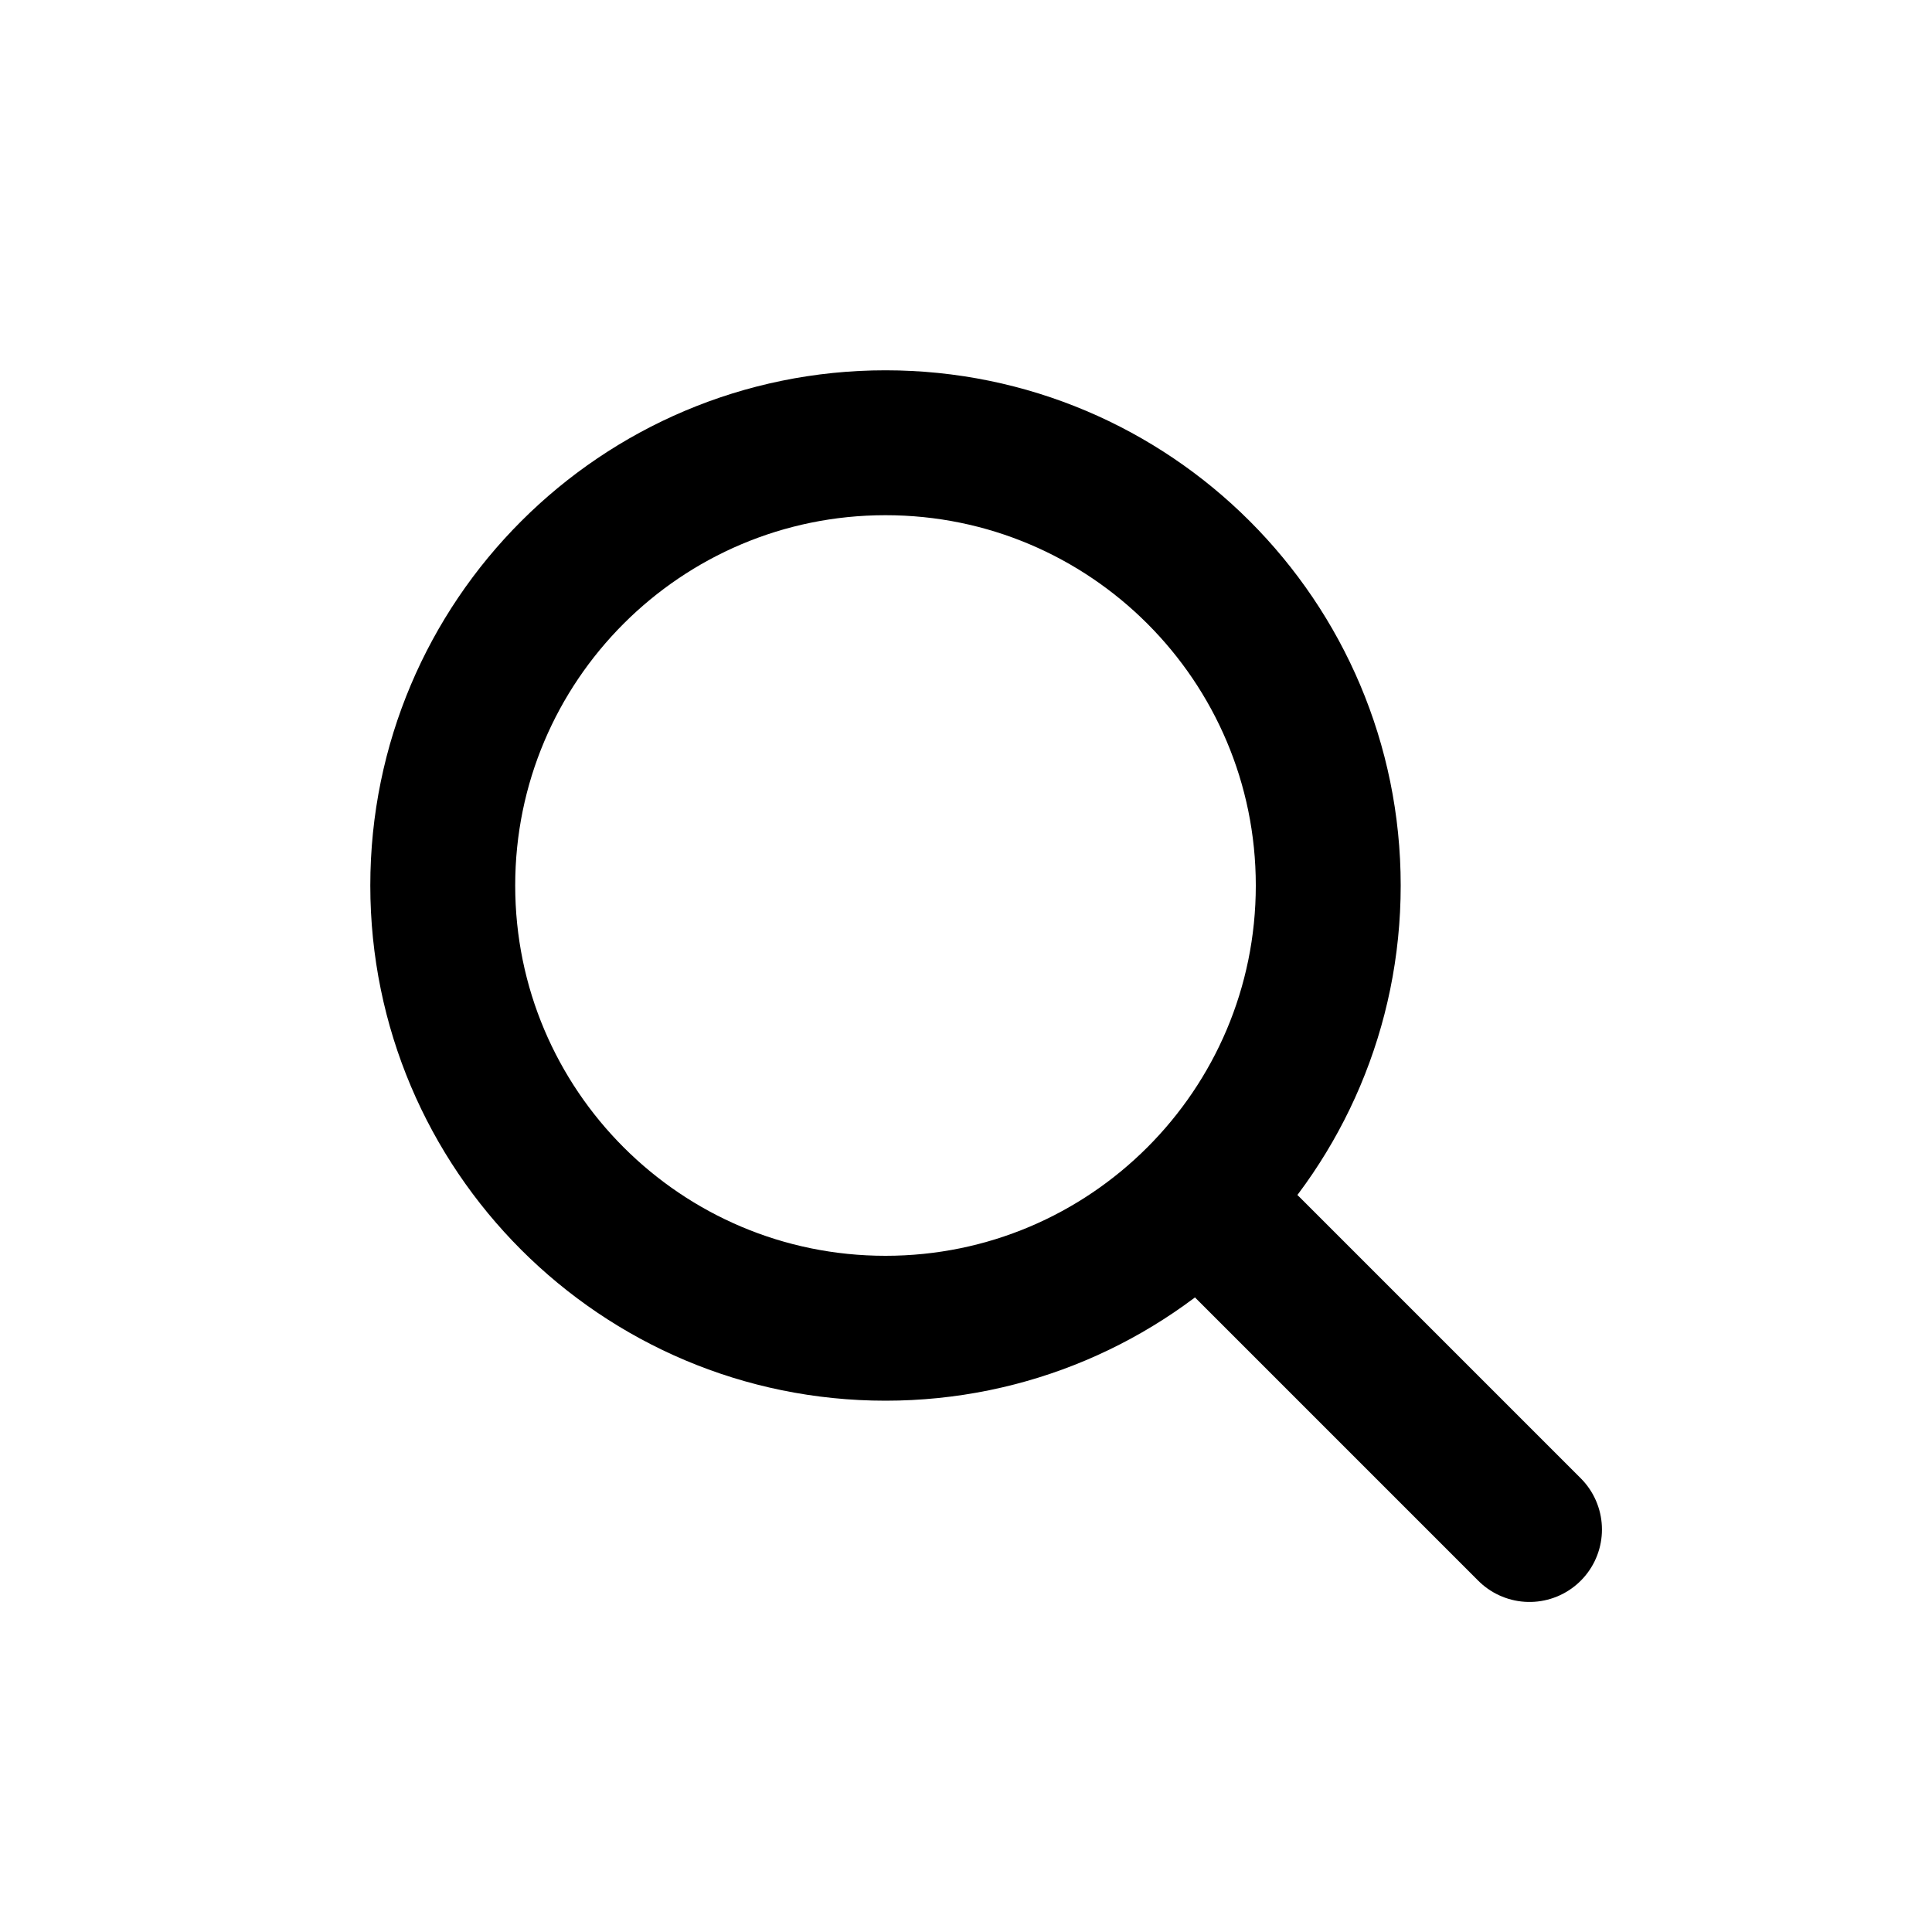
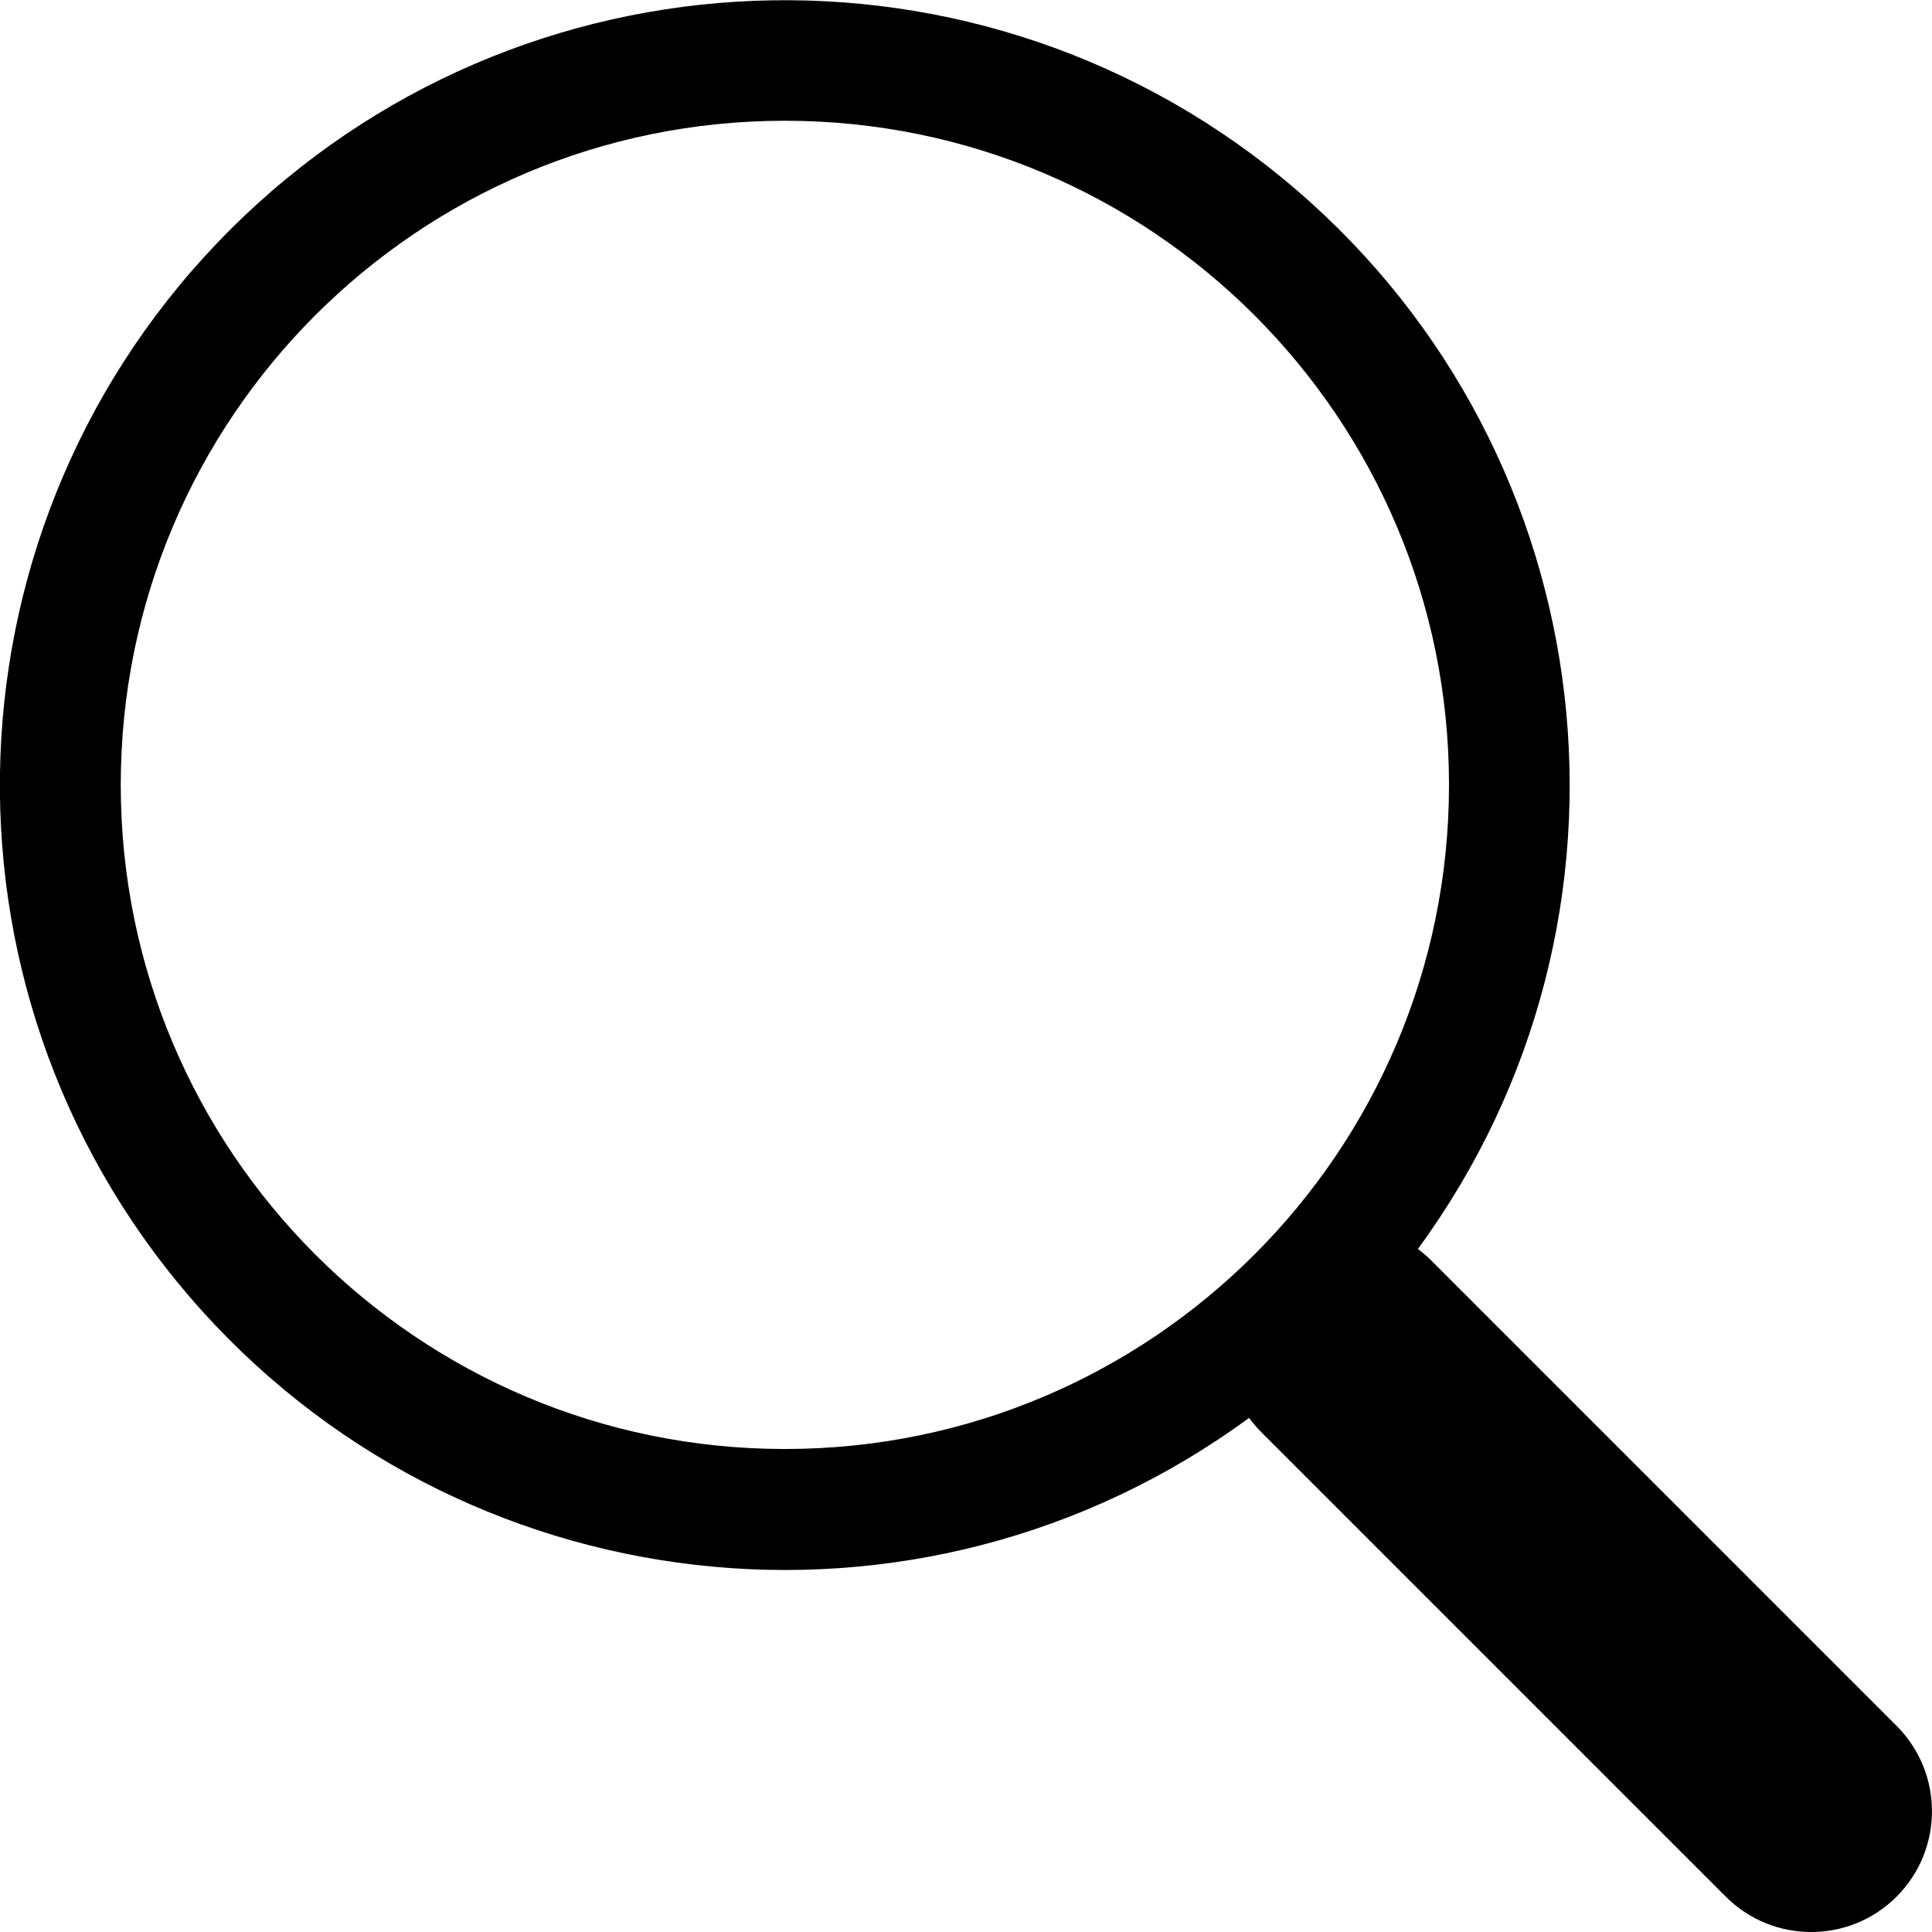
- <svg xmlns="http://www.w3.org/2000/svg" width="24" height="24" viewBox="0 0 24 24" fill="none">
-   <circle cx="11" cy="11" r="5.5" stroke="currentColor" stroke-width="1.8" />
-   <path d="M15.5 15.5L19 19" stroke="currentColor" stroke-width="1.8" stroke-linecap="round" />
+ <svg xmlns="http://www.w3.org/2000/svg" width="16" height="16" fill="currentColor" class="bi bi-search" viewBox="0 0 16 16">
+   <path d="M11.742 10.344a6.5 6.5 0 1 0-1.397 1.398h-.001q.044.06.098.115l3.85 3.85a1 1 0 0 0 1.415-1.414l-3.85-3.85a1 1 0 0 0-.115-.1zM12 6.5a5.5 5.5 0 1 1-11 0 5.5 5.5 0 0 1 11 0" />
</svg>
